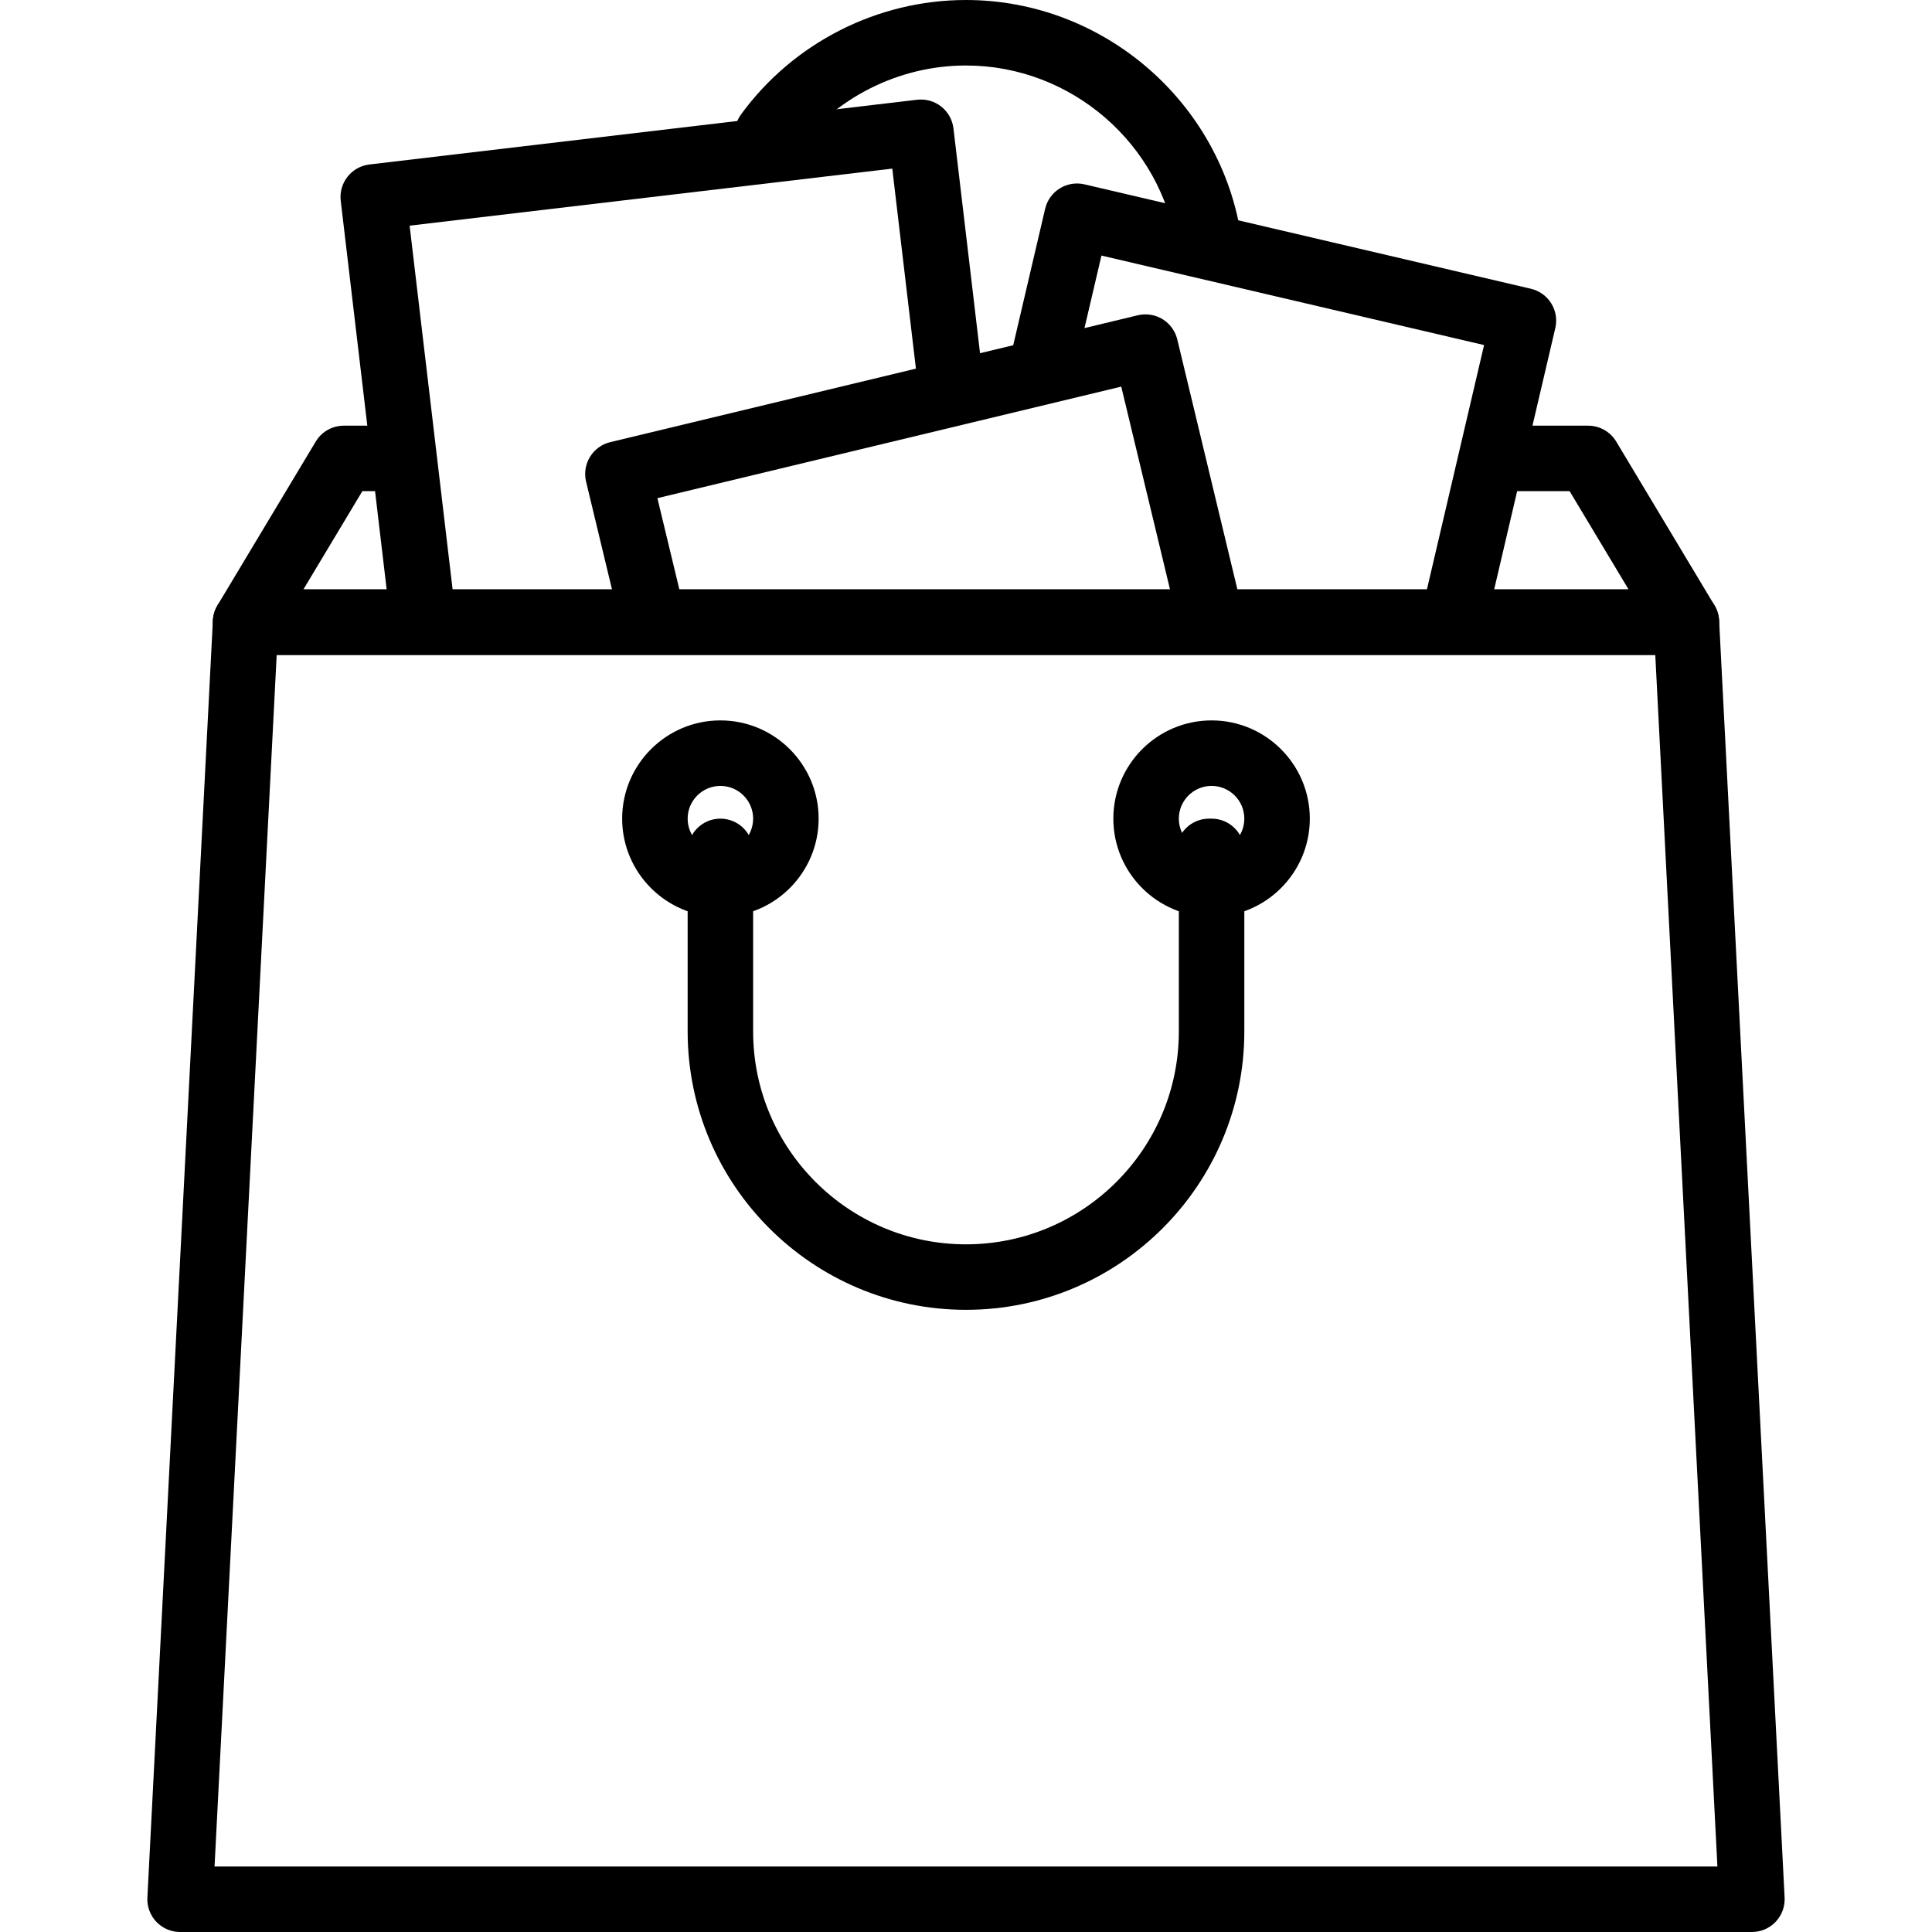
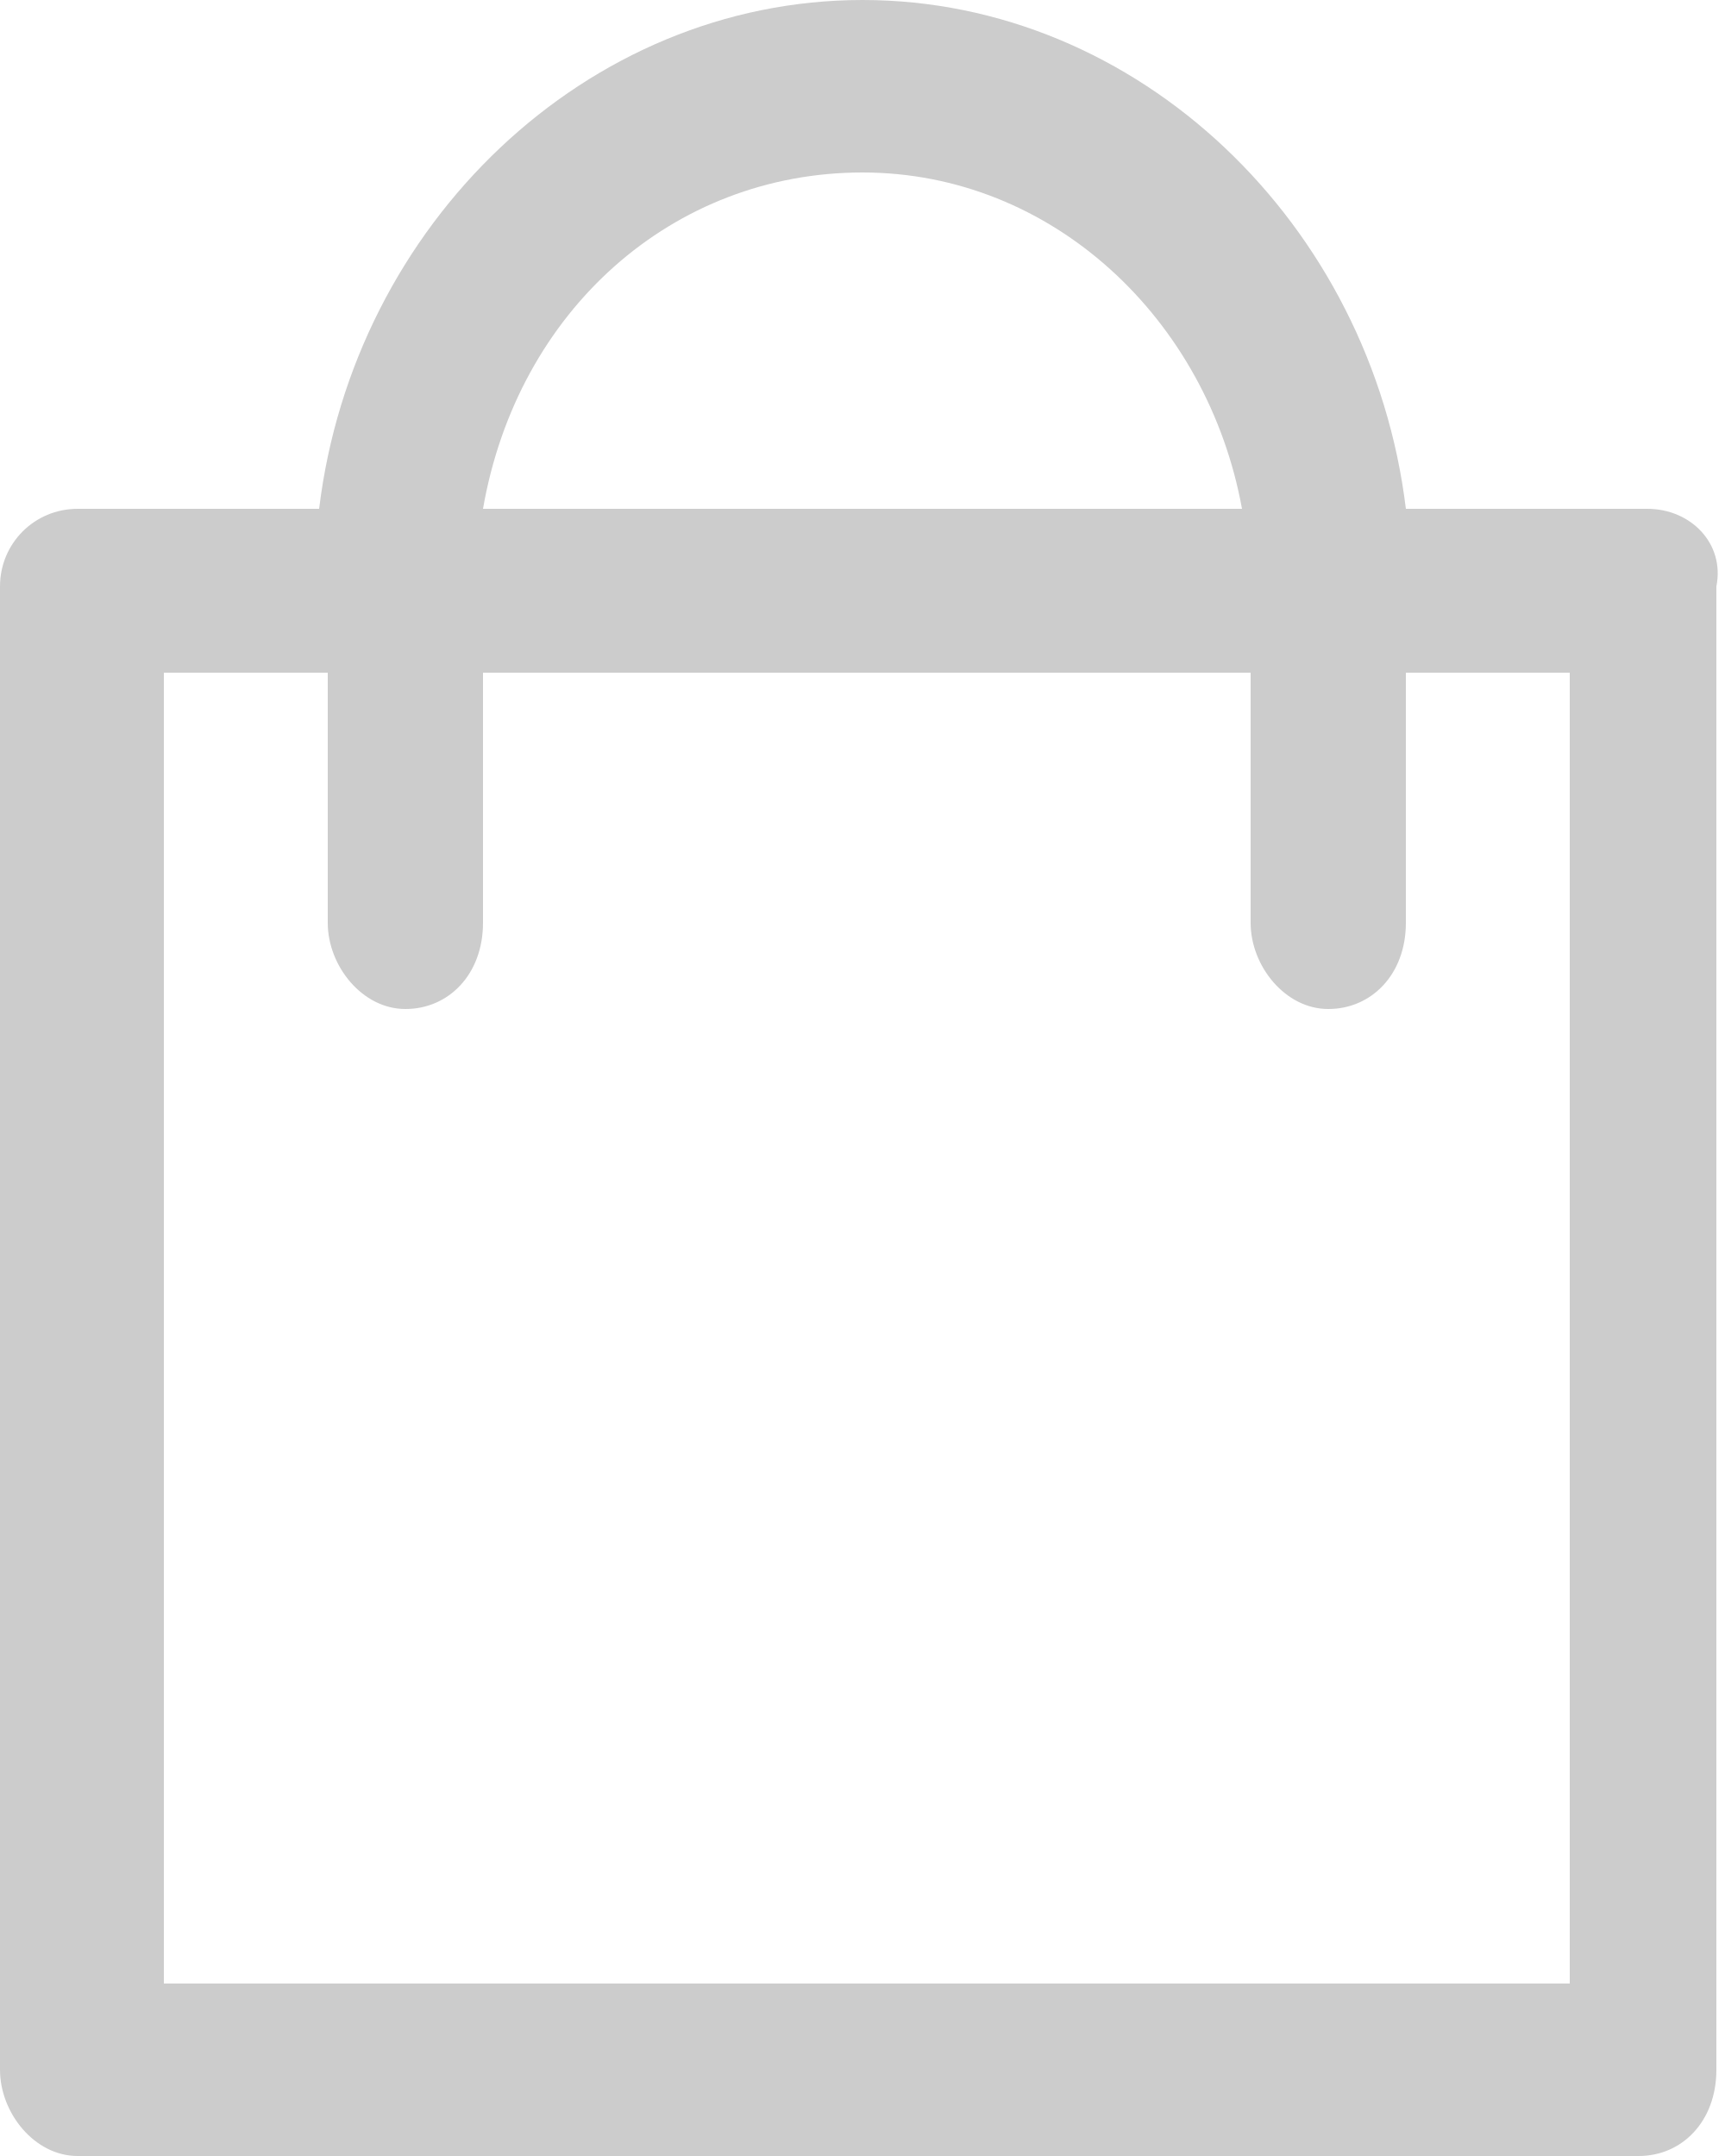
- <svg xmlns="http://www.w3.org/2000/svg" version="1.1" id="Capa_1" x="0px" y="0px" viewBox="0 0 201.387 201.387" style="enable-background:new 0 0 201.387 201.387;" xml:space="preserve">
-   <g>
-     <g>
-       <path d="M129.413,24.885C127.389,10.699,115.041,0,100.692,0C91.464,0,82.7,4.453,77.251,11.916    c-1.113,1.522-0.78,3.657,0.742,4.77c1.517,1.109,3.657,0.78,4.768-0.744c4.171-5.707,10.873-9.115,17.93-9.115    c10.974,0,20.415,8.178,21.963,19.021c0.244,1.703,1.705,2.932,3.376,2.932c0.159,0,0.323-0.012,0.486-0.034    C128.382,28.479,129.679,26.75,129.413,24.885z" />
-     </g>
-   </g>
-   <g>
-     <g>
-       <path d="M178.712,63.096l-10.24-17.067c-0.616-1.029-1.727-1.657-2.927-1.657h-9.813c-1.884,0-3.413,1.529-3.413,3.413    s1.529,3.413,3.413,3.413h7.881l6.144,10.24H31.626l6.144-10.24h3.615c1.884,0,3.413-1.529,3.413-3.413s-1.529-3.413-3.413-3.413    h-5.547c-1.2,0-2.311,0.628-2.927,1.657l-10.24,17.067c-0.633,1.056-0.648,2.369-0.043,3.439s1.739,1.732,2.97,1.732h150.187    c1.231,0,2.364-0.662,2.97-1.732S179.345,64.15,178.712,63.096z" />
-     </g>
-   </g>
-   <g>
-     <g>
-       <path d="M161.698,31.623c-0.478-0.771-1.241-1.318-2.123-1.524l-46.531-10.883c-0.881-0.207-1.809-0.053-2.579,0.423    c-0.768,0.478-1.316,1.241-1.522,2.123l-3.509,15c-0.43,1.835,0.71,3.671,2.546,4.099c1.835,0.43,3.673-0.71,4.101-2.546    l2.732-11.675l39.883,9.329l-6.267,26.795c-0.43,1.835,0.71,3.671,2.546,4.099c0.263,0.061,0.524,0.09,0.782,0.09    c1.55,0,2.953-1.062,3.318-2.635l7.045-30.118C162.328,33.319,162.176,32.391,161.698,31.623z" />
-     </g>
-   </g>
-   <g>
-     <g>
-       <path d="M102.497,39.692l-3.11-26.305c-0.106-0.899-0.565-1.72-1.277-2.28c-0.712-0.56-1.611-0.816-2.514-0.71l-57.09,6.748    c-1.871,0.222-3.209,1.918-2.988,3.791l5.185,43.873c0.206,1.737,1.679,3.014,3.386,3.014c0.133,0,0.27-0.009,0.406-0.024    c1.87-0.222,3.208-1.918,2.988-3.791l-4.785-40.486l50.311-5.946l2.708,22.915c0.222,1.872,1.91,3.202,3.791,2.99    C101.379,43.261,102.717,41.564,102.497,39.692z" />
-     </g>
-   </g>
-   <g>
-     <g>
-       <path d="M129.492,63.556l-6.775-28.174c-0.212-0.879-0.765-1.64-1.536-2.113c-0.771-0.469-1.696-0.616-2.581-0.406L63.613,46.087    c-1.833,0.44-2.961,2.284-2.521,4.117l3.386,14.082c0.44,1.835,2.284,2.964,4.116,2.521c1.833-0.44,2.961-2.284,2.521-4.117    l-2.589-10.764l48.35-11.626l5.977,24.854c0.375,1.565,1.775,2.615,3.316,2.615c0.265,0,0.533-0.031,0.802-0.096    C128.804,67.232,129.932,65.389,129.492,63.556z" />
-     </g>
-   </g>
-   <g>
-     <g>
-       <path d="M179.197,64.679c-0.094-1.814-1.592-3.238-3.41-3.238H25.6c-1.818,0-3.316,1.423-3.41,3.238l-6.827,133.12    c-0.048,0.934,0.29,1.848,0.934,2.526c0.645,0.677,1.539,1.062,2.475,1.062h163.84c0.935,0,1.83-0.384,2.478-1.062    c0.643-0.678,0.981-1.591,0.934-2.526L179.197,64.679z M22.364,194.56l6.477-126.293h143.701l6.477,126.293H22.364z" />
-     </g>
-   </g>
-   <g>
-     <g>
-       <path d="M126.292,75.093c-5.647,0-10.24,4.593-10.24,10.24c0,5.647,4.593,10.24,10.24,10.24c5.647,0,10.24-4.593,10.24-10.24    C136.532,79.686,131.939,75.093,126.292,75.093z M126.292,88.747c-1.883,0-3.413-1.531-3.413-3.413s1.531-3.413,3.413-3.413    c1.882,0,3.413,1.531,3.413,3.413S128.174,88.747,126.292,88.747z" />
-     </g>
-   </g>
-   <g>
-     <g>
-       <path d="M75.092,75.093c-5.647,0-10.24,4.593-10.24,10.24c0,5.647,4.593,10.24,10.24,10.24c5.647,0,10.24-4.593,10.24-10.24    C85.332,79.686,80.739,75.093,75.092,75.093z M75.092,88.747c-1.882,0-3.413-1.531-3.413-3.413s1.531-3.413,3.413-3.413    s3.413,1.531,3.413,3.413S76.974,88.747,75.092,88.747z" />
-     </g>
-   </g>
-   <g>
-     <g>
-       <path d="M126.292,85.333h-0.263c-1.884,0-3.413,1.529-3.413,3.413c0,0.466,0.092,0.911,0.263,1.316v17.457    c0,12.233-9.953,22.187-22.187,22.187s-22.187-9.953-22.187-22.187V88.747c0-1.884-1.529-3.413-3.413-3.413    s-3.413,1.529-3.413,3.413v18.773c0,15.998,13.015,29.013,29.013,29.013s29.013-13.015,29.013-29.013V88.747    C129.705,86.863,128.176,85.333,126.292,85.333z" />
-     </g>
-   </g>
-   <g>
- </g>
-   <g>
- </g>
-   <g>
- </g>
-   <g>
- </g>
-   <g>
- </g>
-   <g>
- </g>
-   <g>
- </g>
-   <g>
- </g>
-   <g>
- </g>
-   <g>
- </g>
-   <g>
- </g>
-   <g>
- </g>
-   <g>
- </g>
-   <g>
- </g>
-   <g>
- </g>
+ <svg xmlns="http://www.w3.org/2000/svg" version="1.1" id="Camada_1" x="0px" y="0px" width="20px" height="25px" viewBox="0 0 20 25" style="enable-background:new 0 0 20 25;" xml:space="preserve">
+   <style type="text/css">
+ 	.st0{fill:#CCCCCC;}
+ </style>
+   <path class="st0" d="M19.1,5.9h-2.8C15.9,2.6,13.2,0,10,0S4.1,2.6,3.7,5.9H0.9C0.4,5.9,0,6.3,0,6.8V24c0,0.5,0.4,1,0.9,1h18.1  c0.5,0,0.9-0.4,0.9-1V6.8C20,6.3,19.6,5.9,19.1,5.9L19.1,5.9z M10,2c2.2,0,4,1.7,4.4,3.9H5.6C6,3.6,7.8,2,10,2L10,2z M18.1,23H1.9  V7.8h1.9v2.9c0,0.5,0.4,1,0.9,1s0.9-0.4,0.9-1V7.8h8.9v2.9c0,0.5,0.4,1,0.9,1c0.5,0,0.9-0.4,0.9-1V7.8h1.9V23z M18.1,23" />
</svg>
